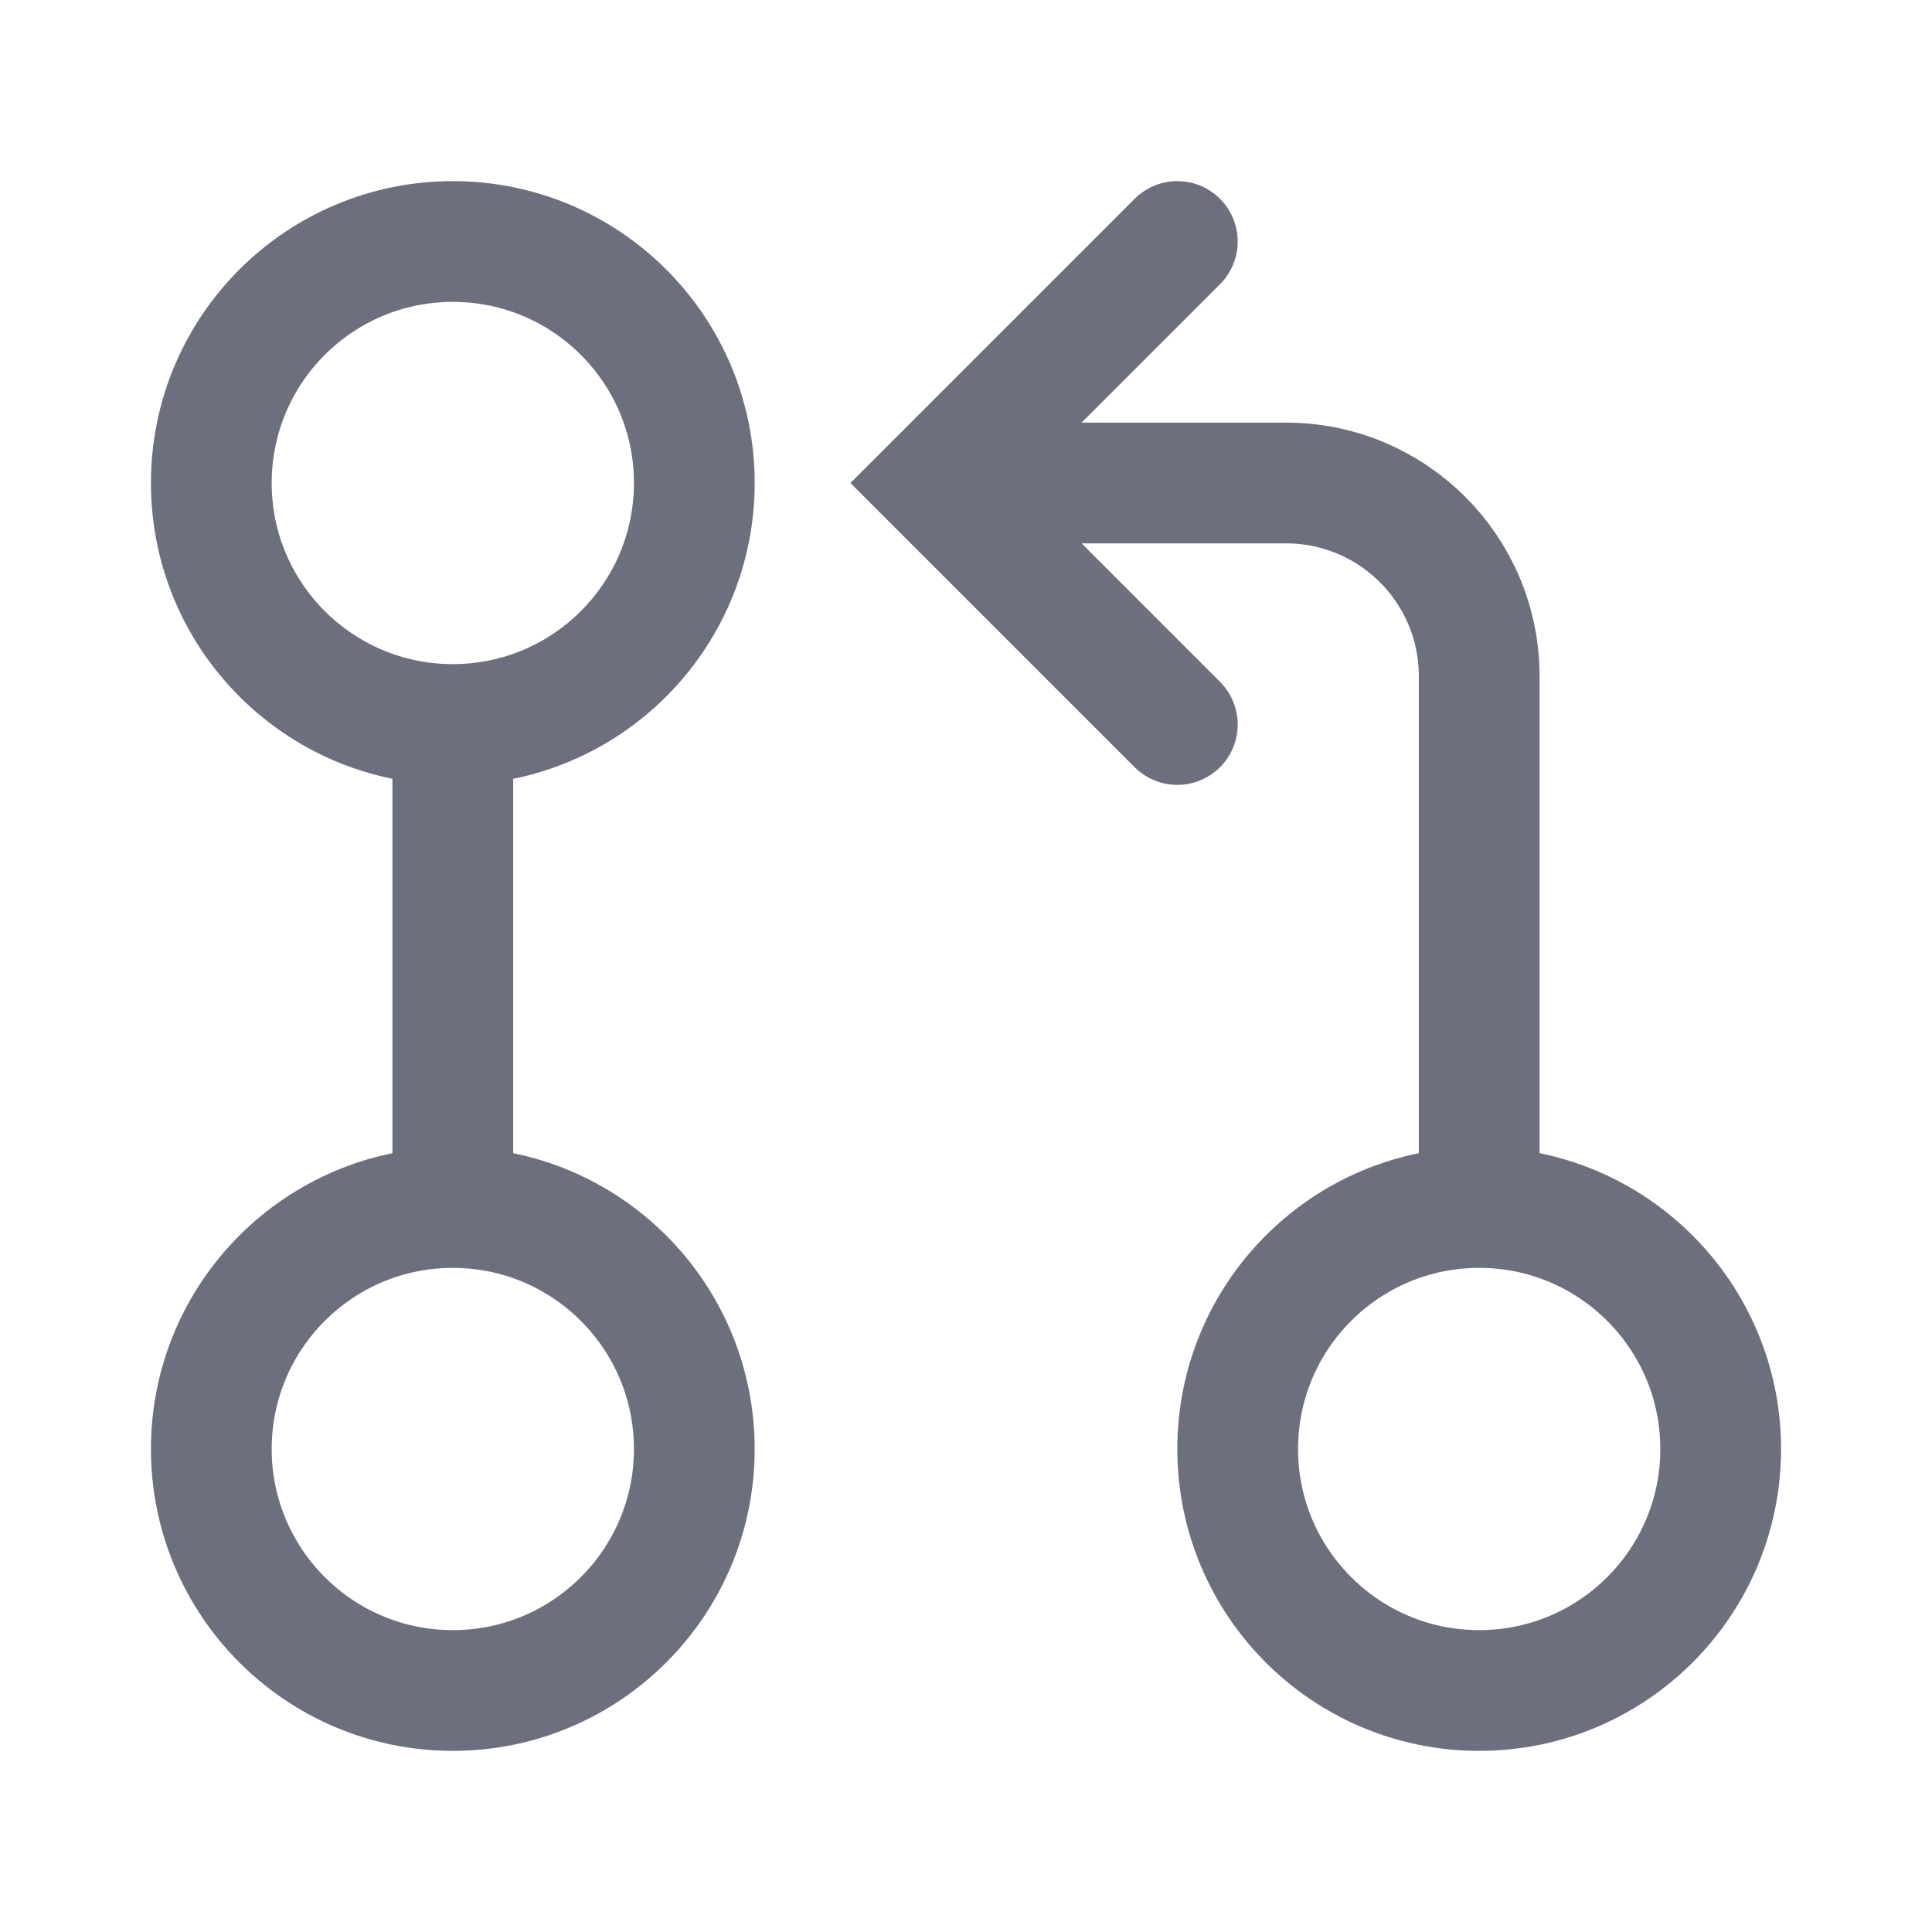
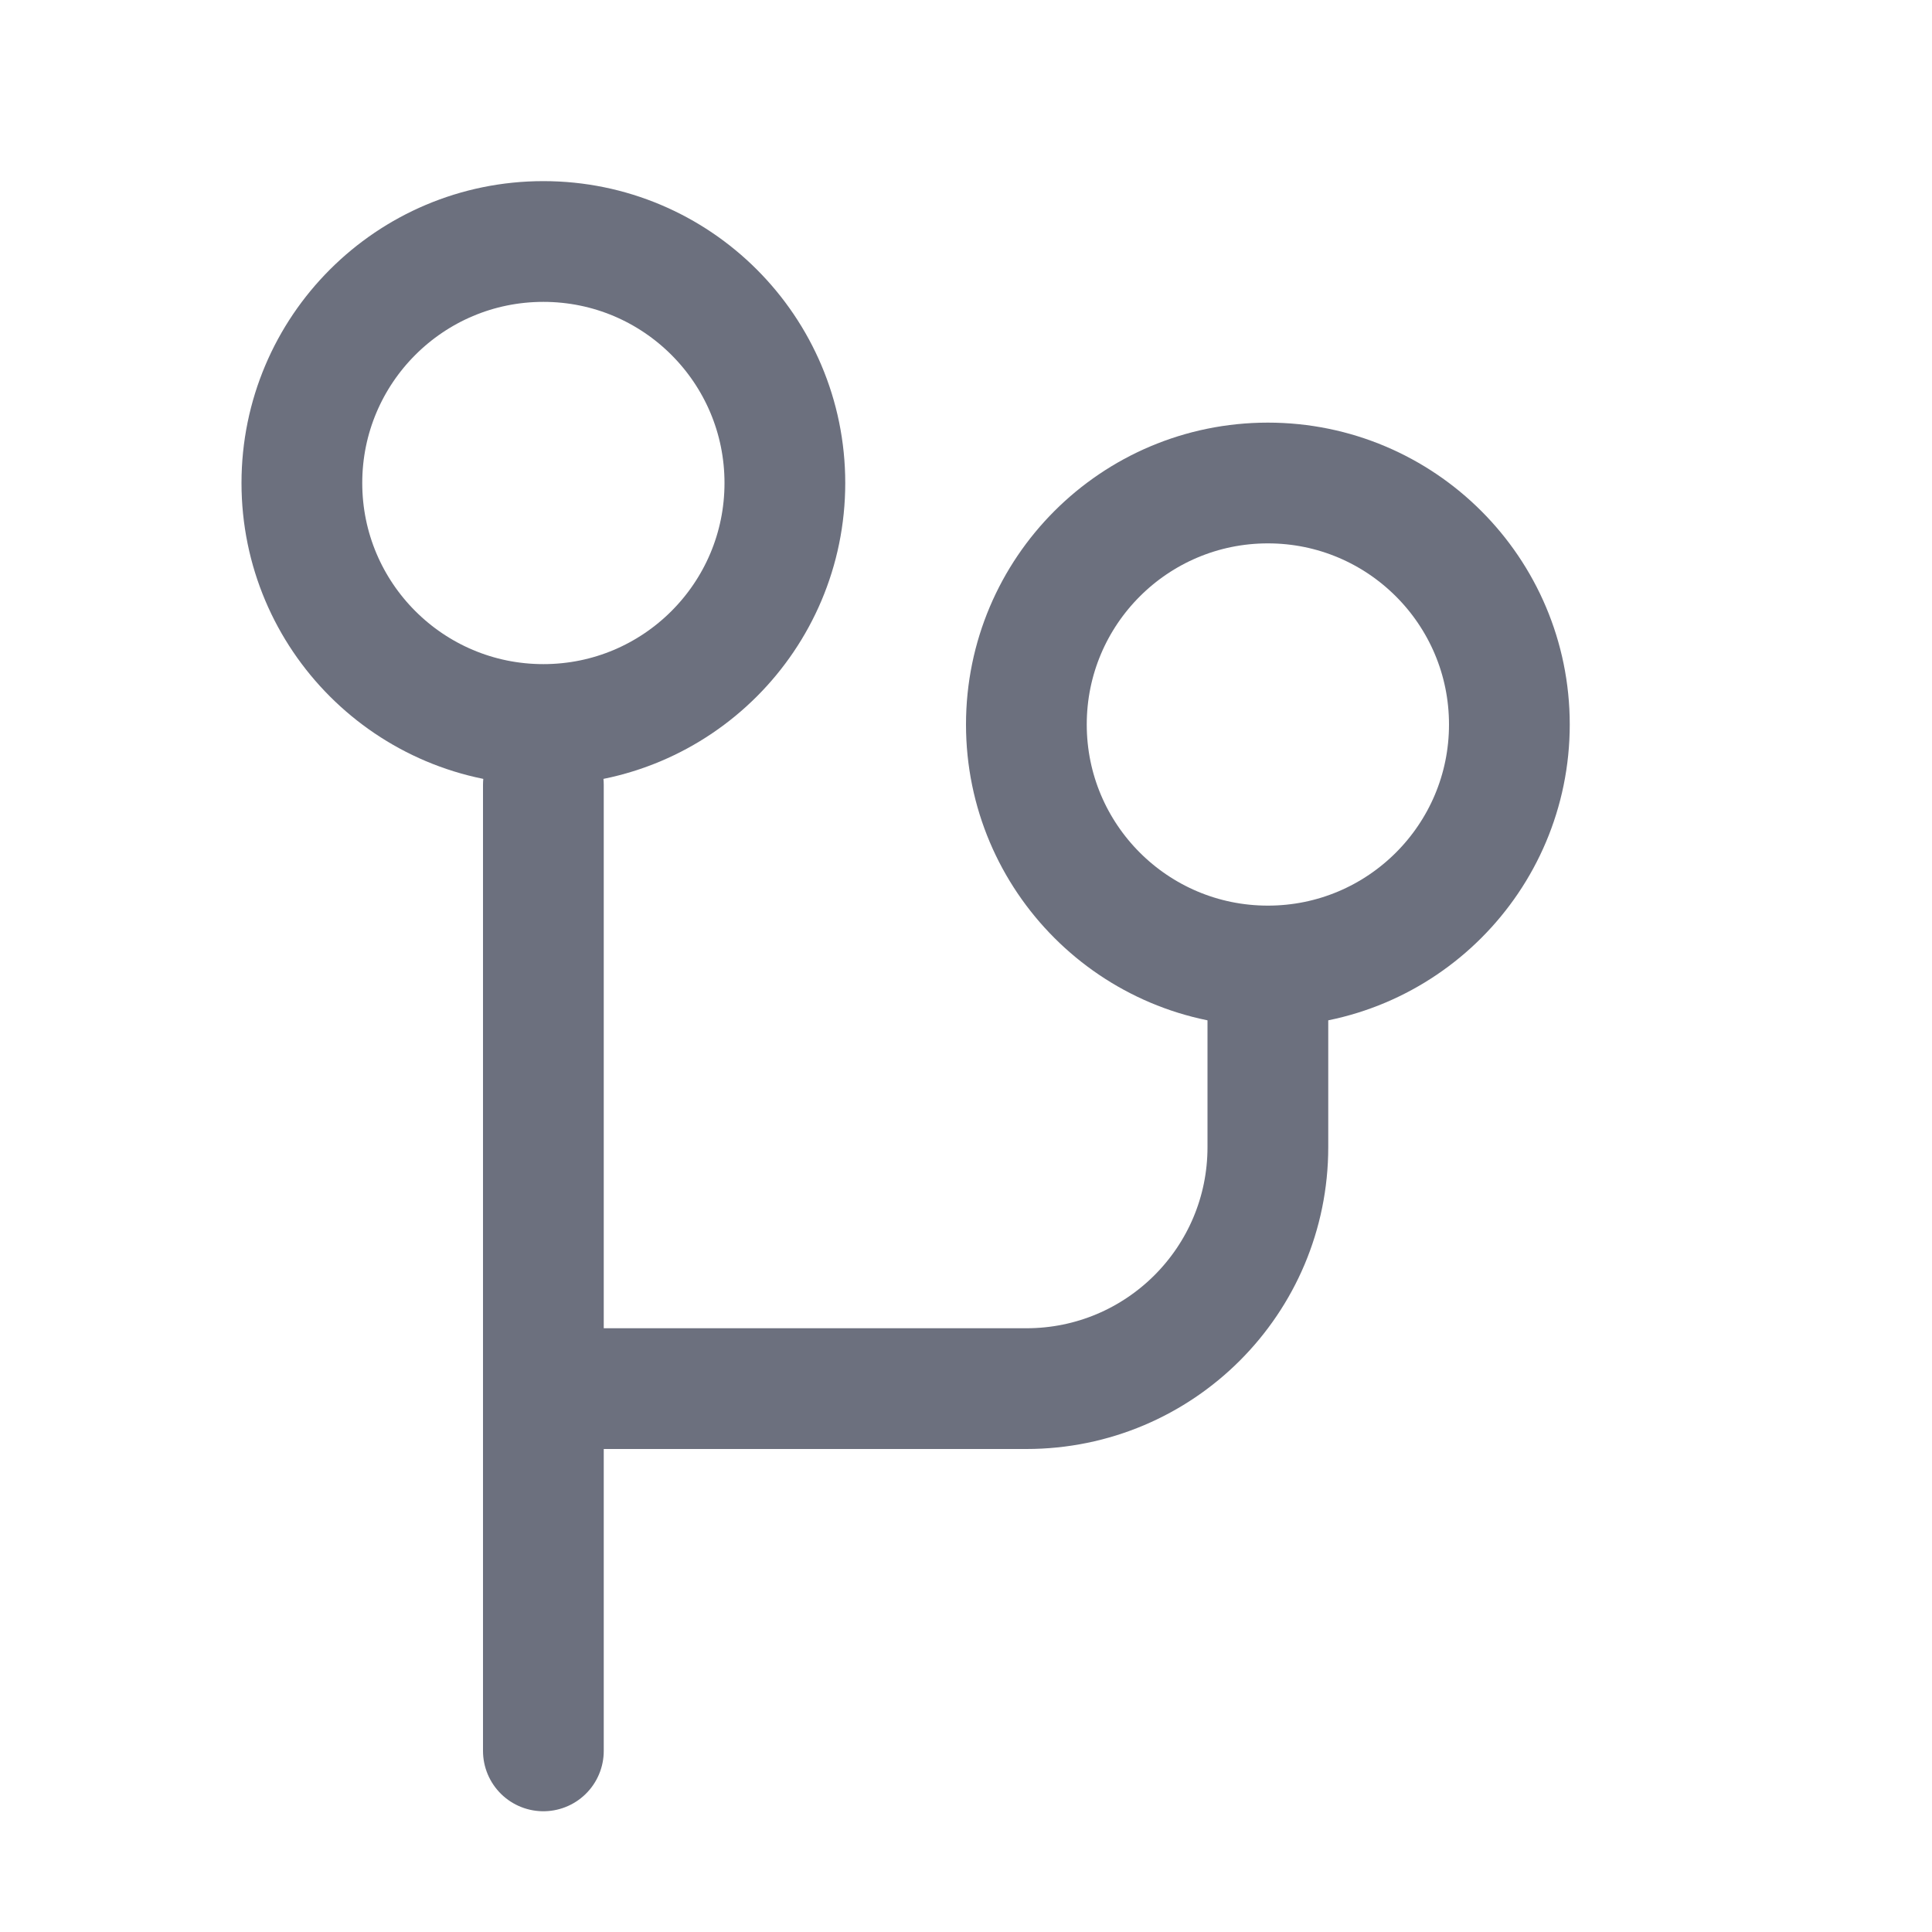
<svg xmlns="http://www.w3.org/2000/svg" width="16" height="16" viewBox="0 0 16 16" fill="none">
-   <circle cx="3.75" cy="12" r="2" stroke="#6C707E" />
-   <circle cx="3.75" cy="4" r="2" stroke="#6C707E" />
-   <path d="M3.75 6L3.75 10" stroke="#6C707E" />
-   <circle cx="12.25" cy="12" r="2" stroke="#6C707E" />
-   <path d="M12.25 10L12.25 5.6C12.25 4.716 11.534 4 10.65 4L8 4" stroke="#6C707E" />
-   <path d="M9.75 6L7.75 4L9.75 2" stroke="#6C707E" stroke-linecap="round" />
+   <circle cx="4.5" cy="4" r="2" stroke="#6C707E" />
+   <path d="M4.5 11.5H8.5C9.605 11.5 10.5 10.605 10.5 9.5V9.5V8" stroke="#6C707E" />
+   <path d="M4.5 6.5L4.5 14.5" stroke="#6C707E" stroke-linecap="round" stroke-linejoin="round" />
+   <circle cx="10.5" cy="6" r="2" stroke="#6C707E" />
</svg>
